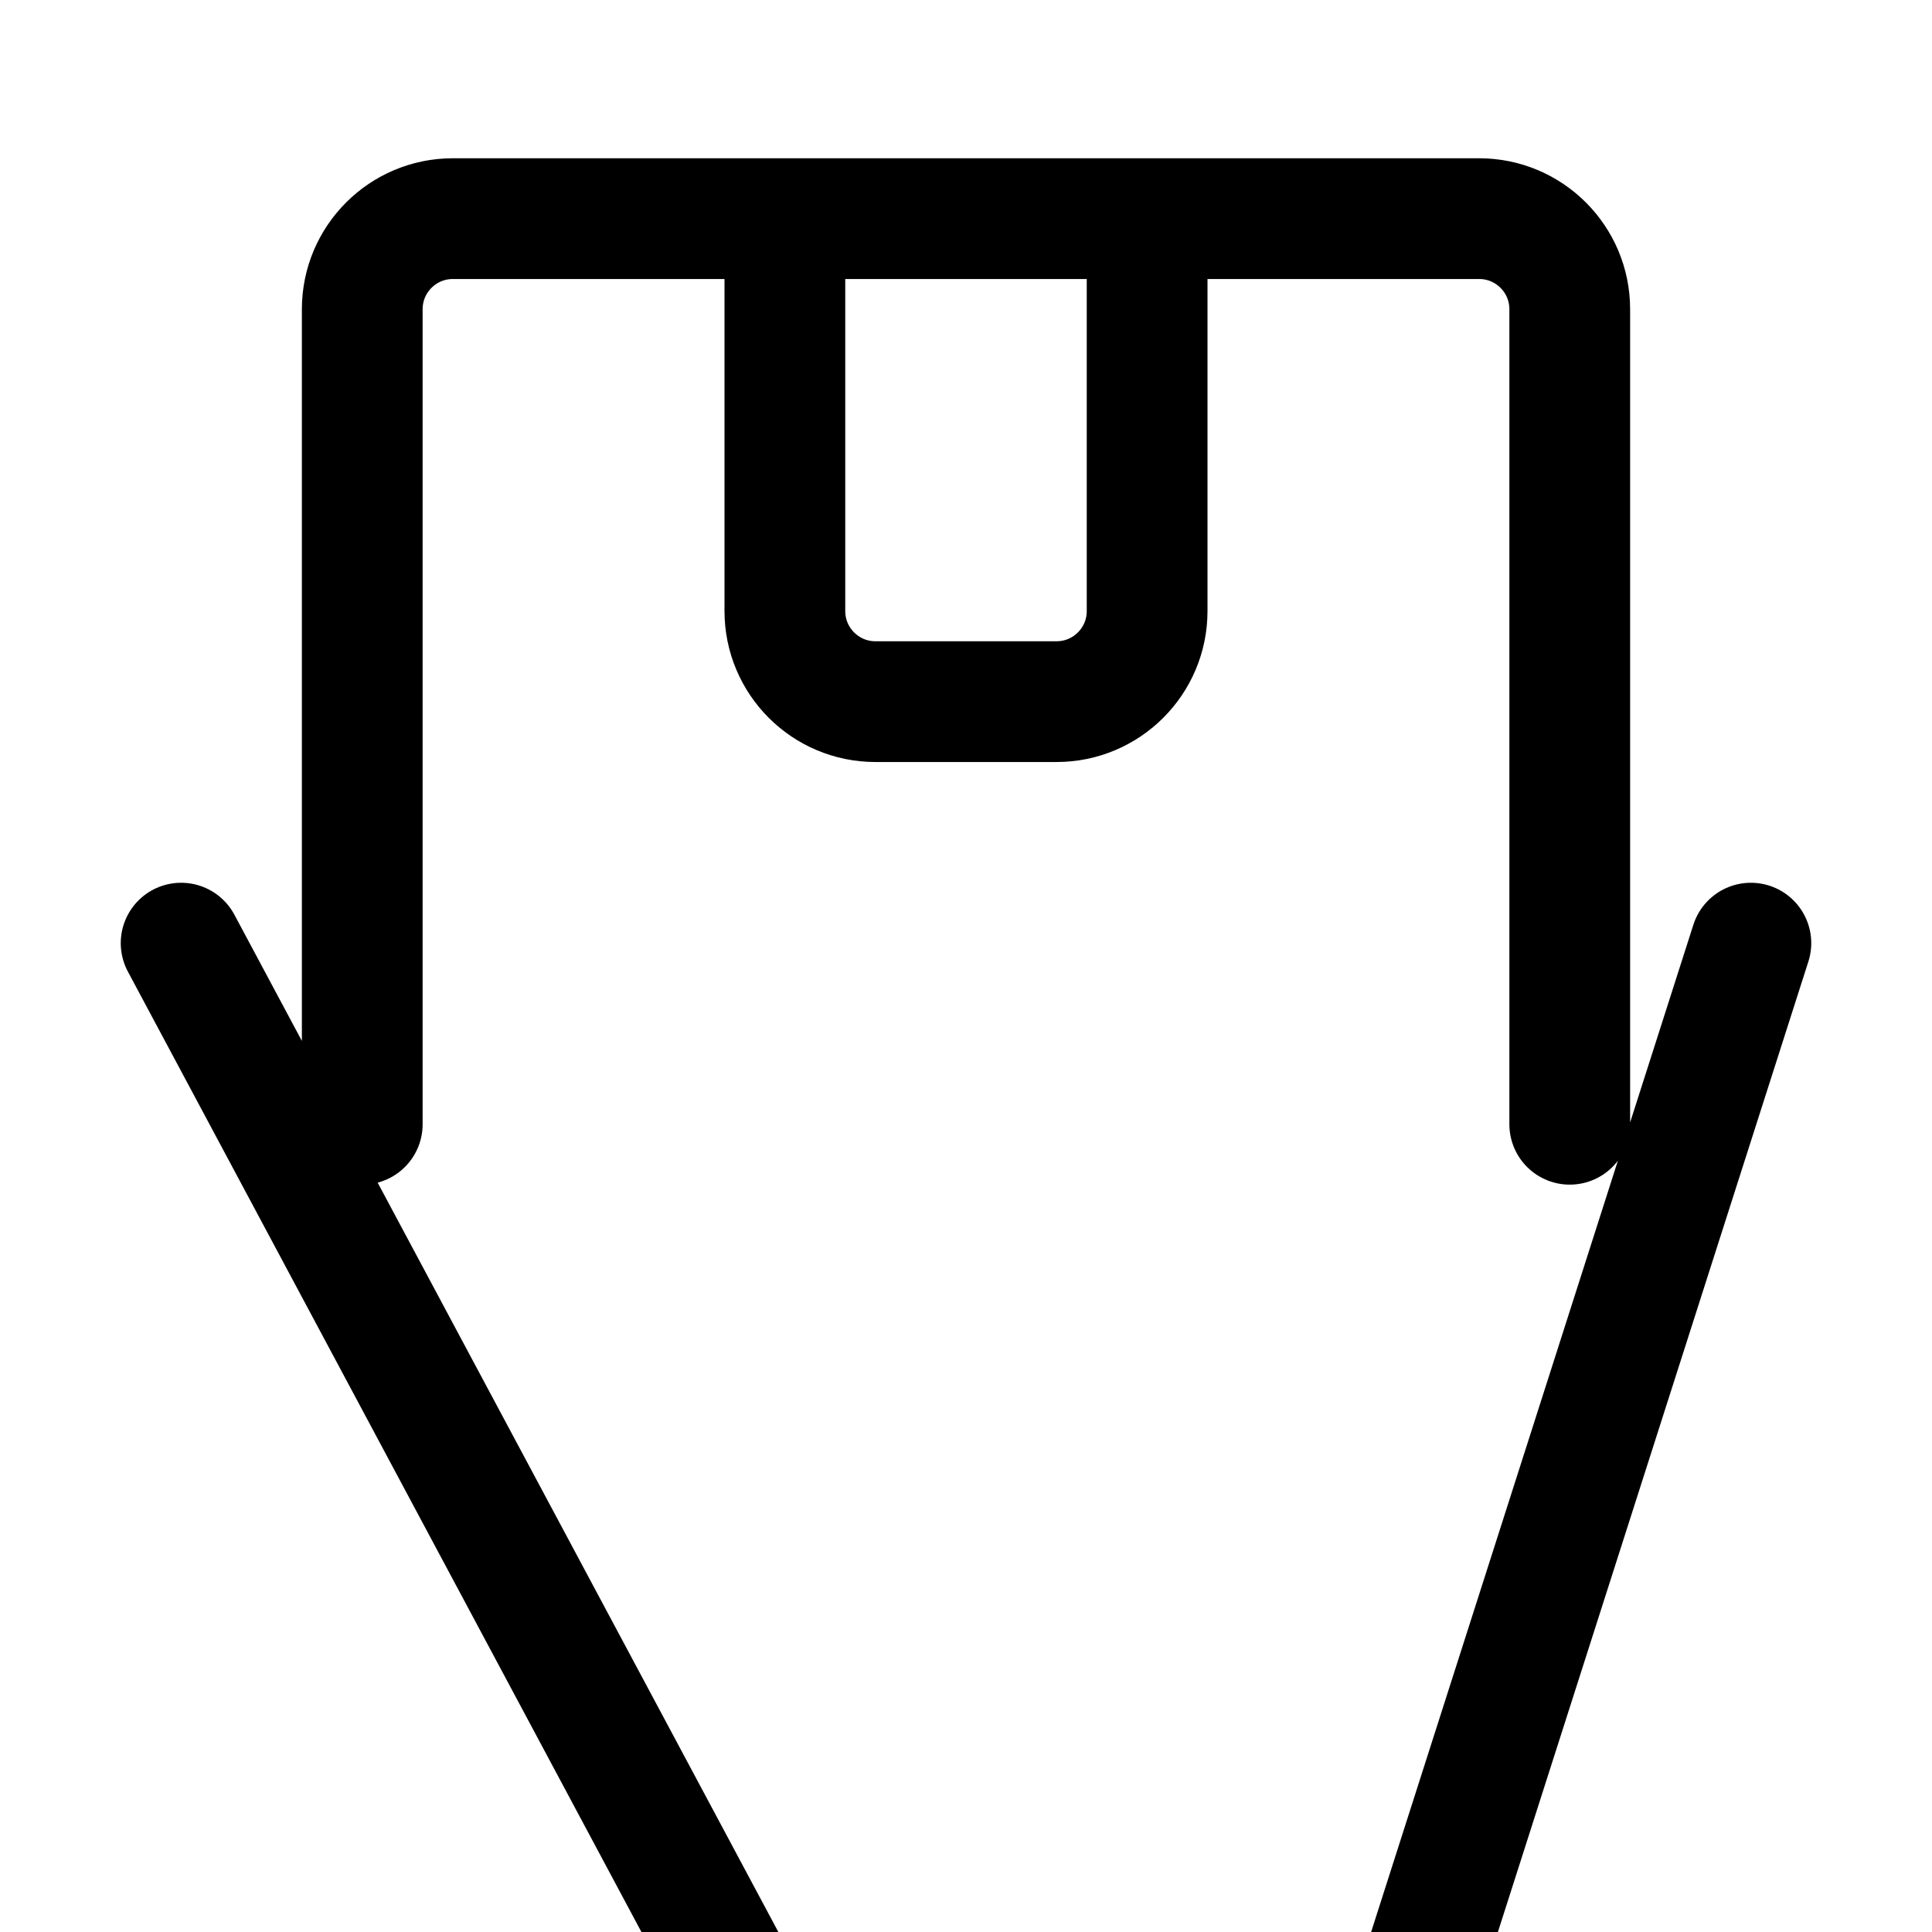
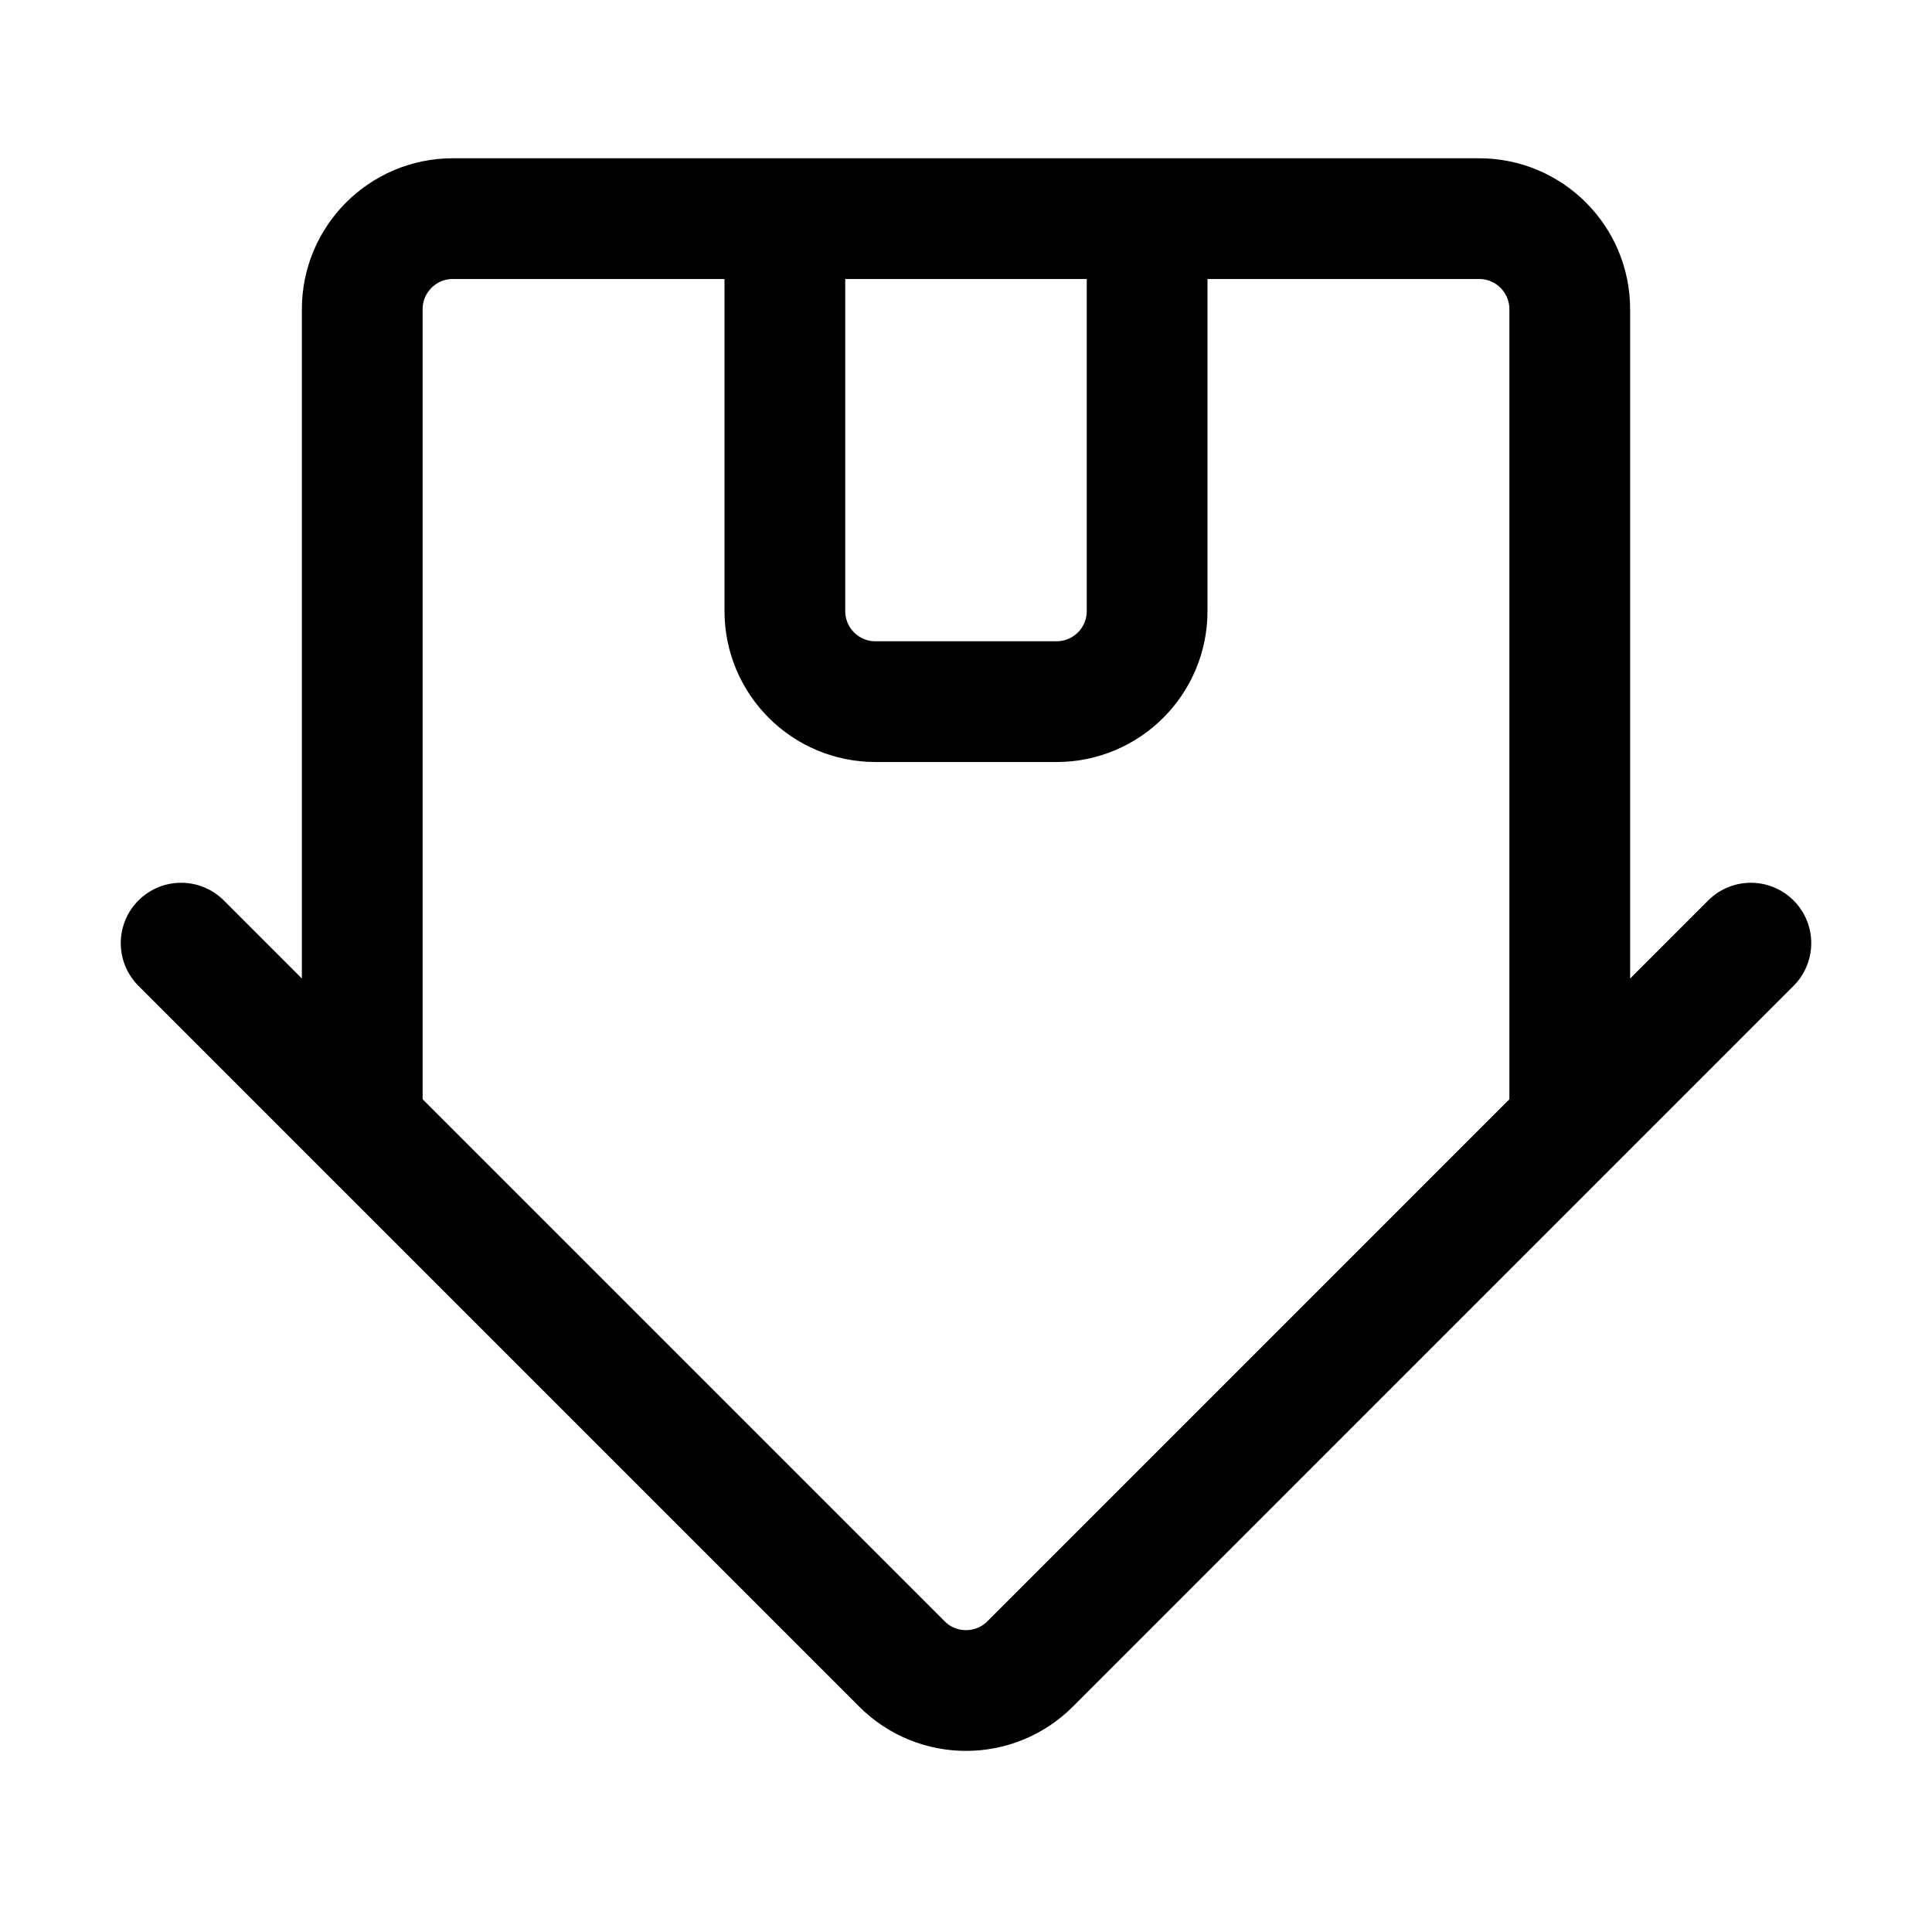
<svg xmlns="http://www.w3.org/2000/svg" fill="none" viewBox="0 0 24 24" stroke-width="1.5" stroke="currentColor" aria-hidden="true" data-slot="icon">
-   <path stroke-linecap="round" stroke-linejoin="round" d="M21.75 11.716 15.046 32.671c-.44 .439-1.152 .439-1.591 0L2.25 11.716M19.5 13.966v-10.125c0-.621-.504-1.125-1.125-1.125H14.25v4.875c0 .621-.504 1.125-1.125 1.125h-2.25c-.621 0-1.125-.504-1.125-1.125V2.716h-4.125c-.621 0-1.125 .504-1.125 1.125V13.966M15.75 2.716h-8.25" />
+   <path stroke-linecap="round" stroke-linejoin="round" d="M21.75 11.716 l-8.954 8.955c-.44 .439-1.152 .439-1.591 0L2.25 11.716M19.5 13.966v-10.125c0-.621-.504-1.125-1.125-1.125H14.25v4.875c0 .621-.504 1.125-1.125 1.125h-2.25c-.621 0-1.125-.504-1.125-1.125V2.716h-4.125c-.621 0-1.125 .504-1.125 1.125V13.966M15.75 2.716h-8.25" />
</svg>
